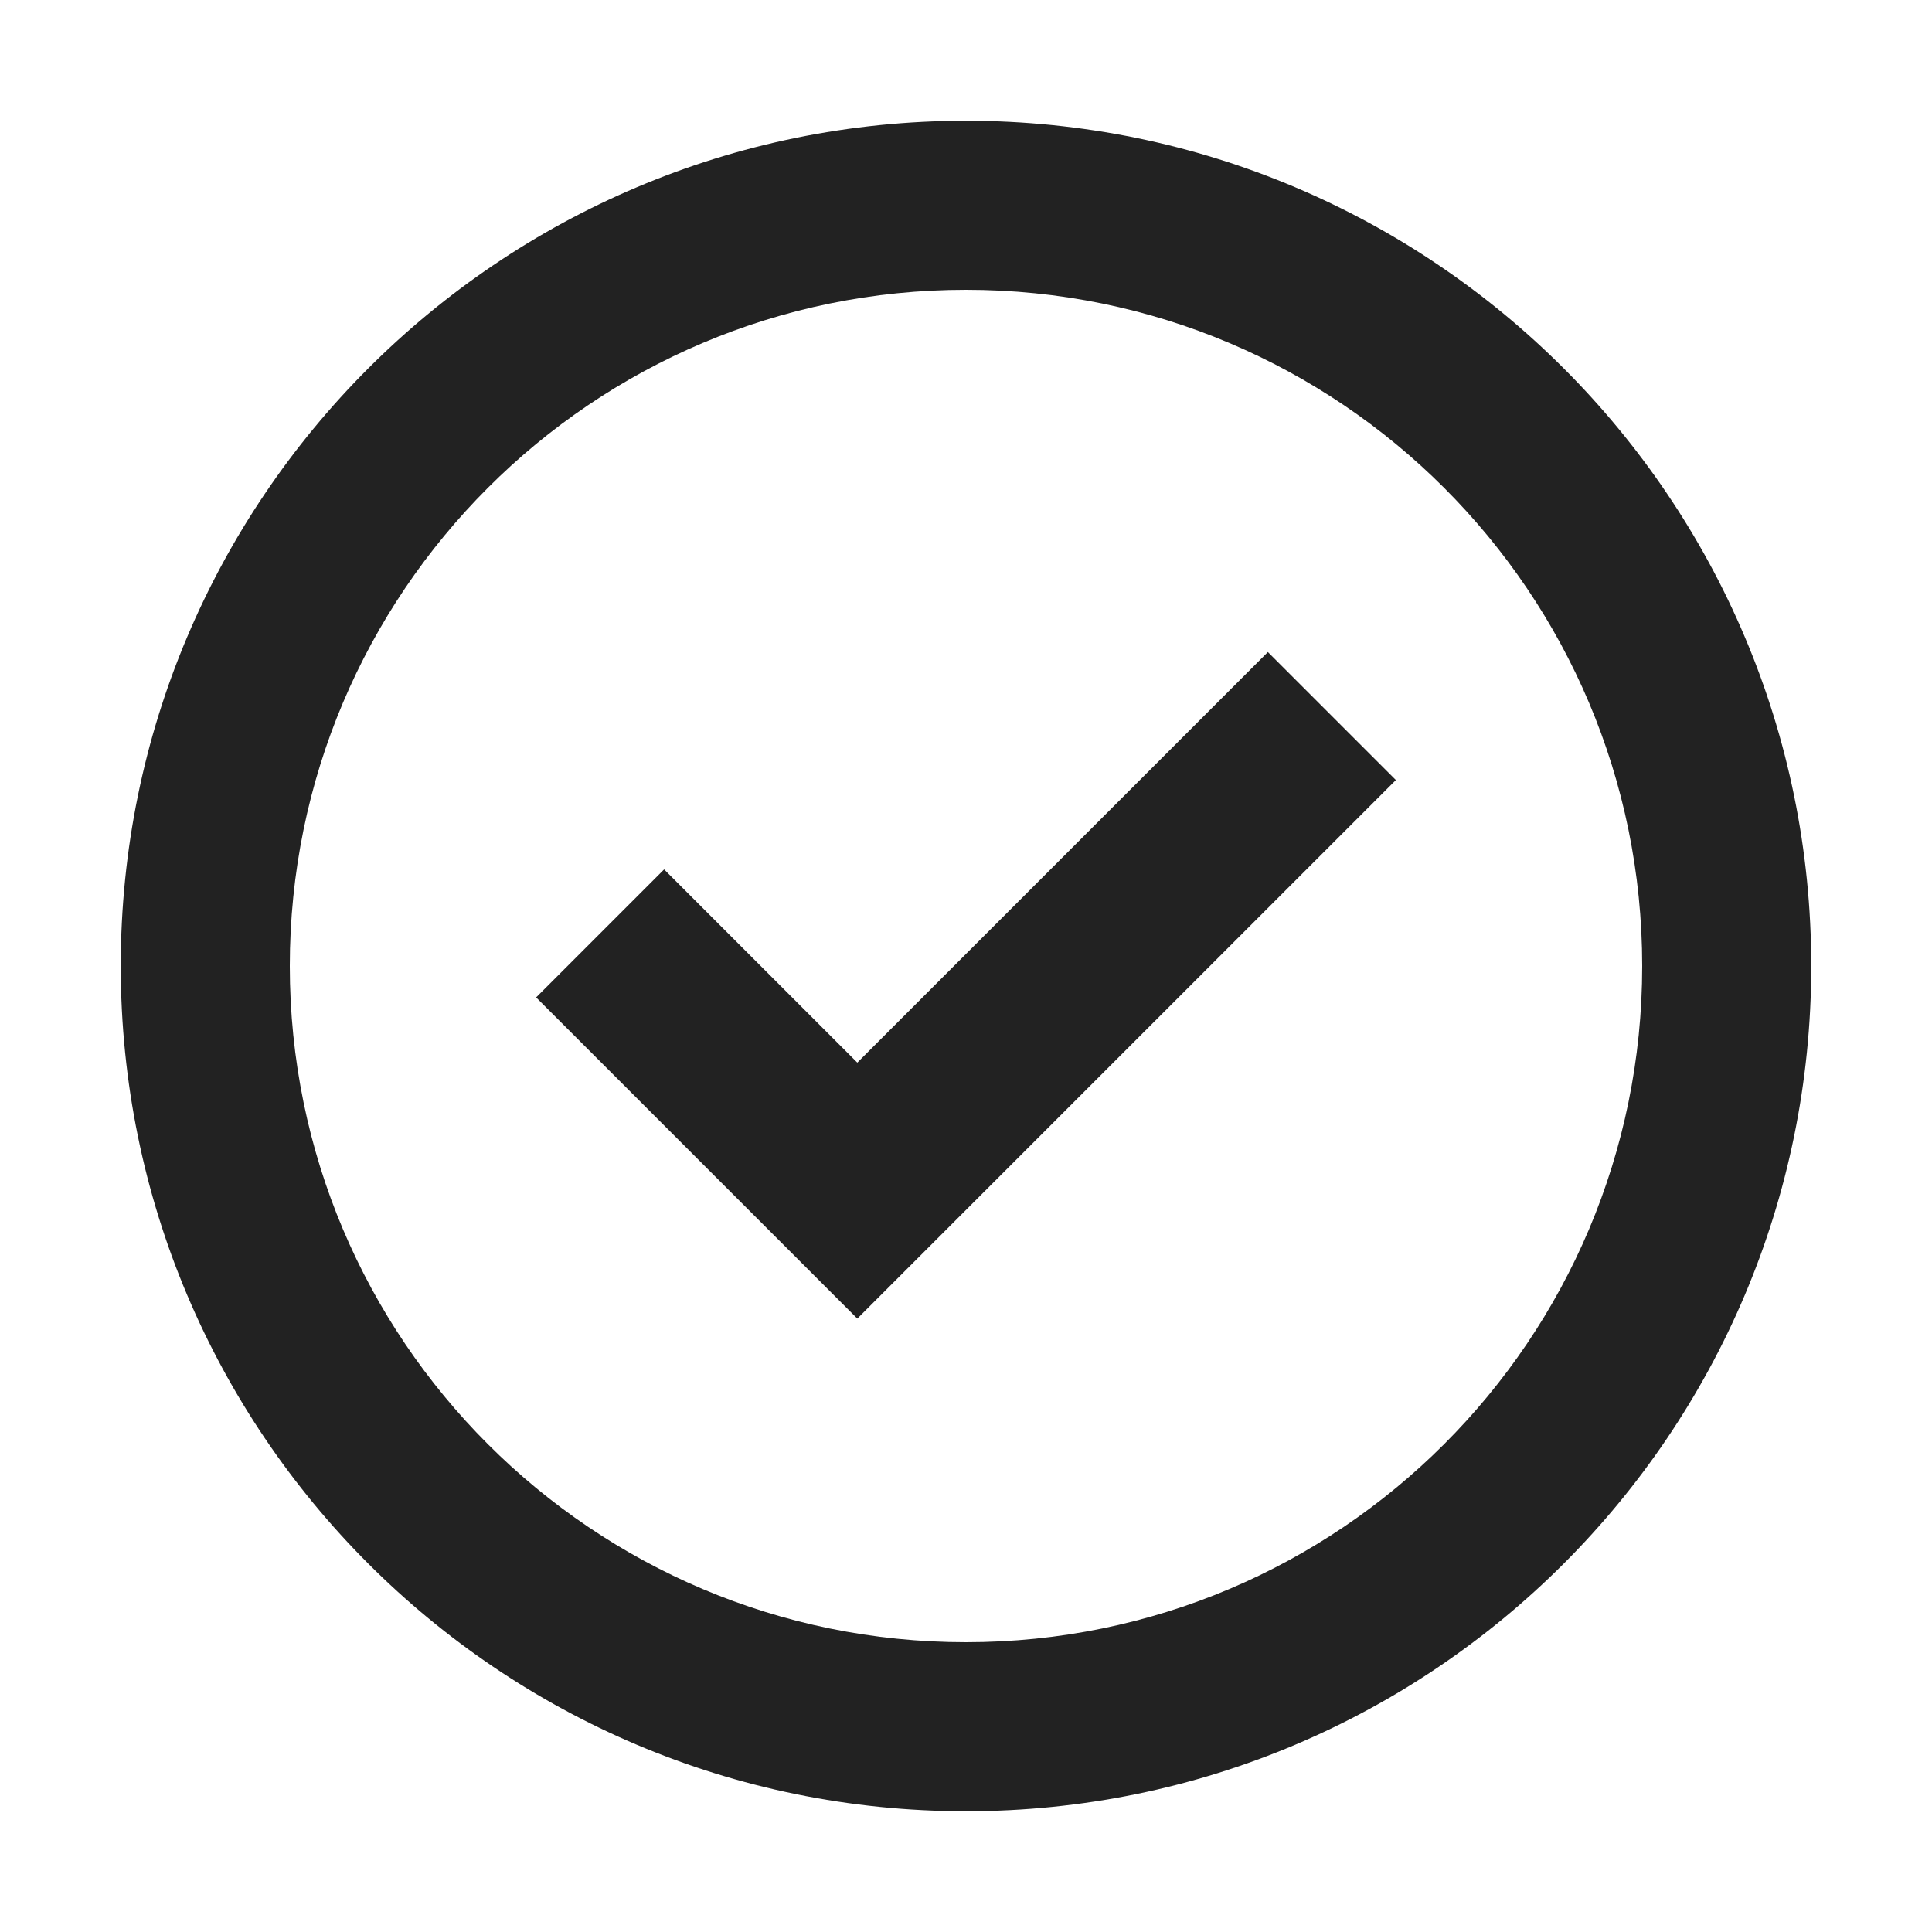
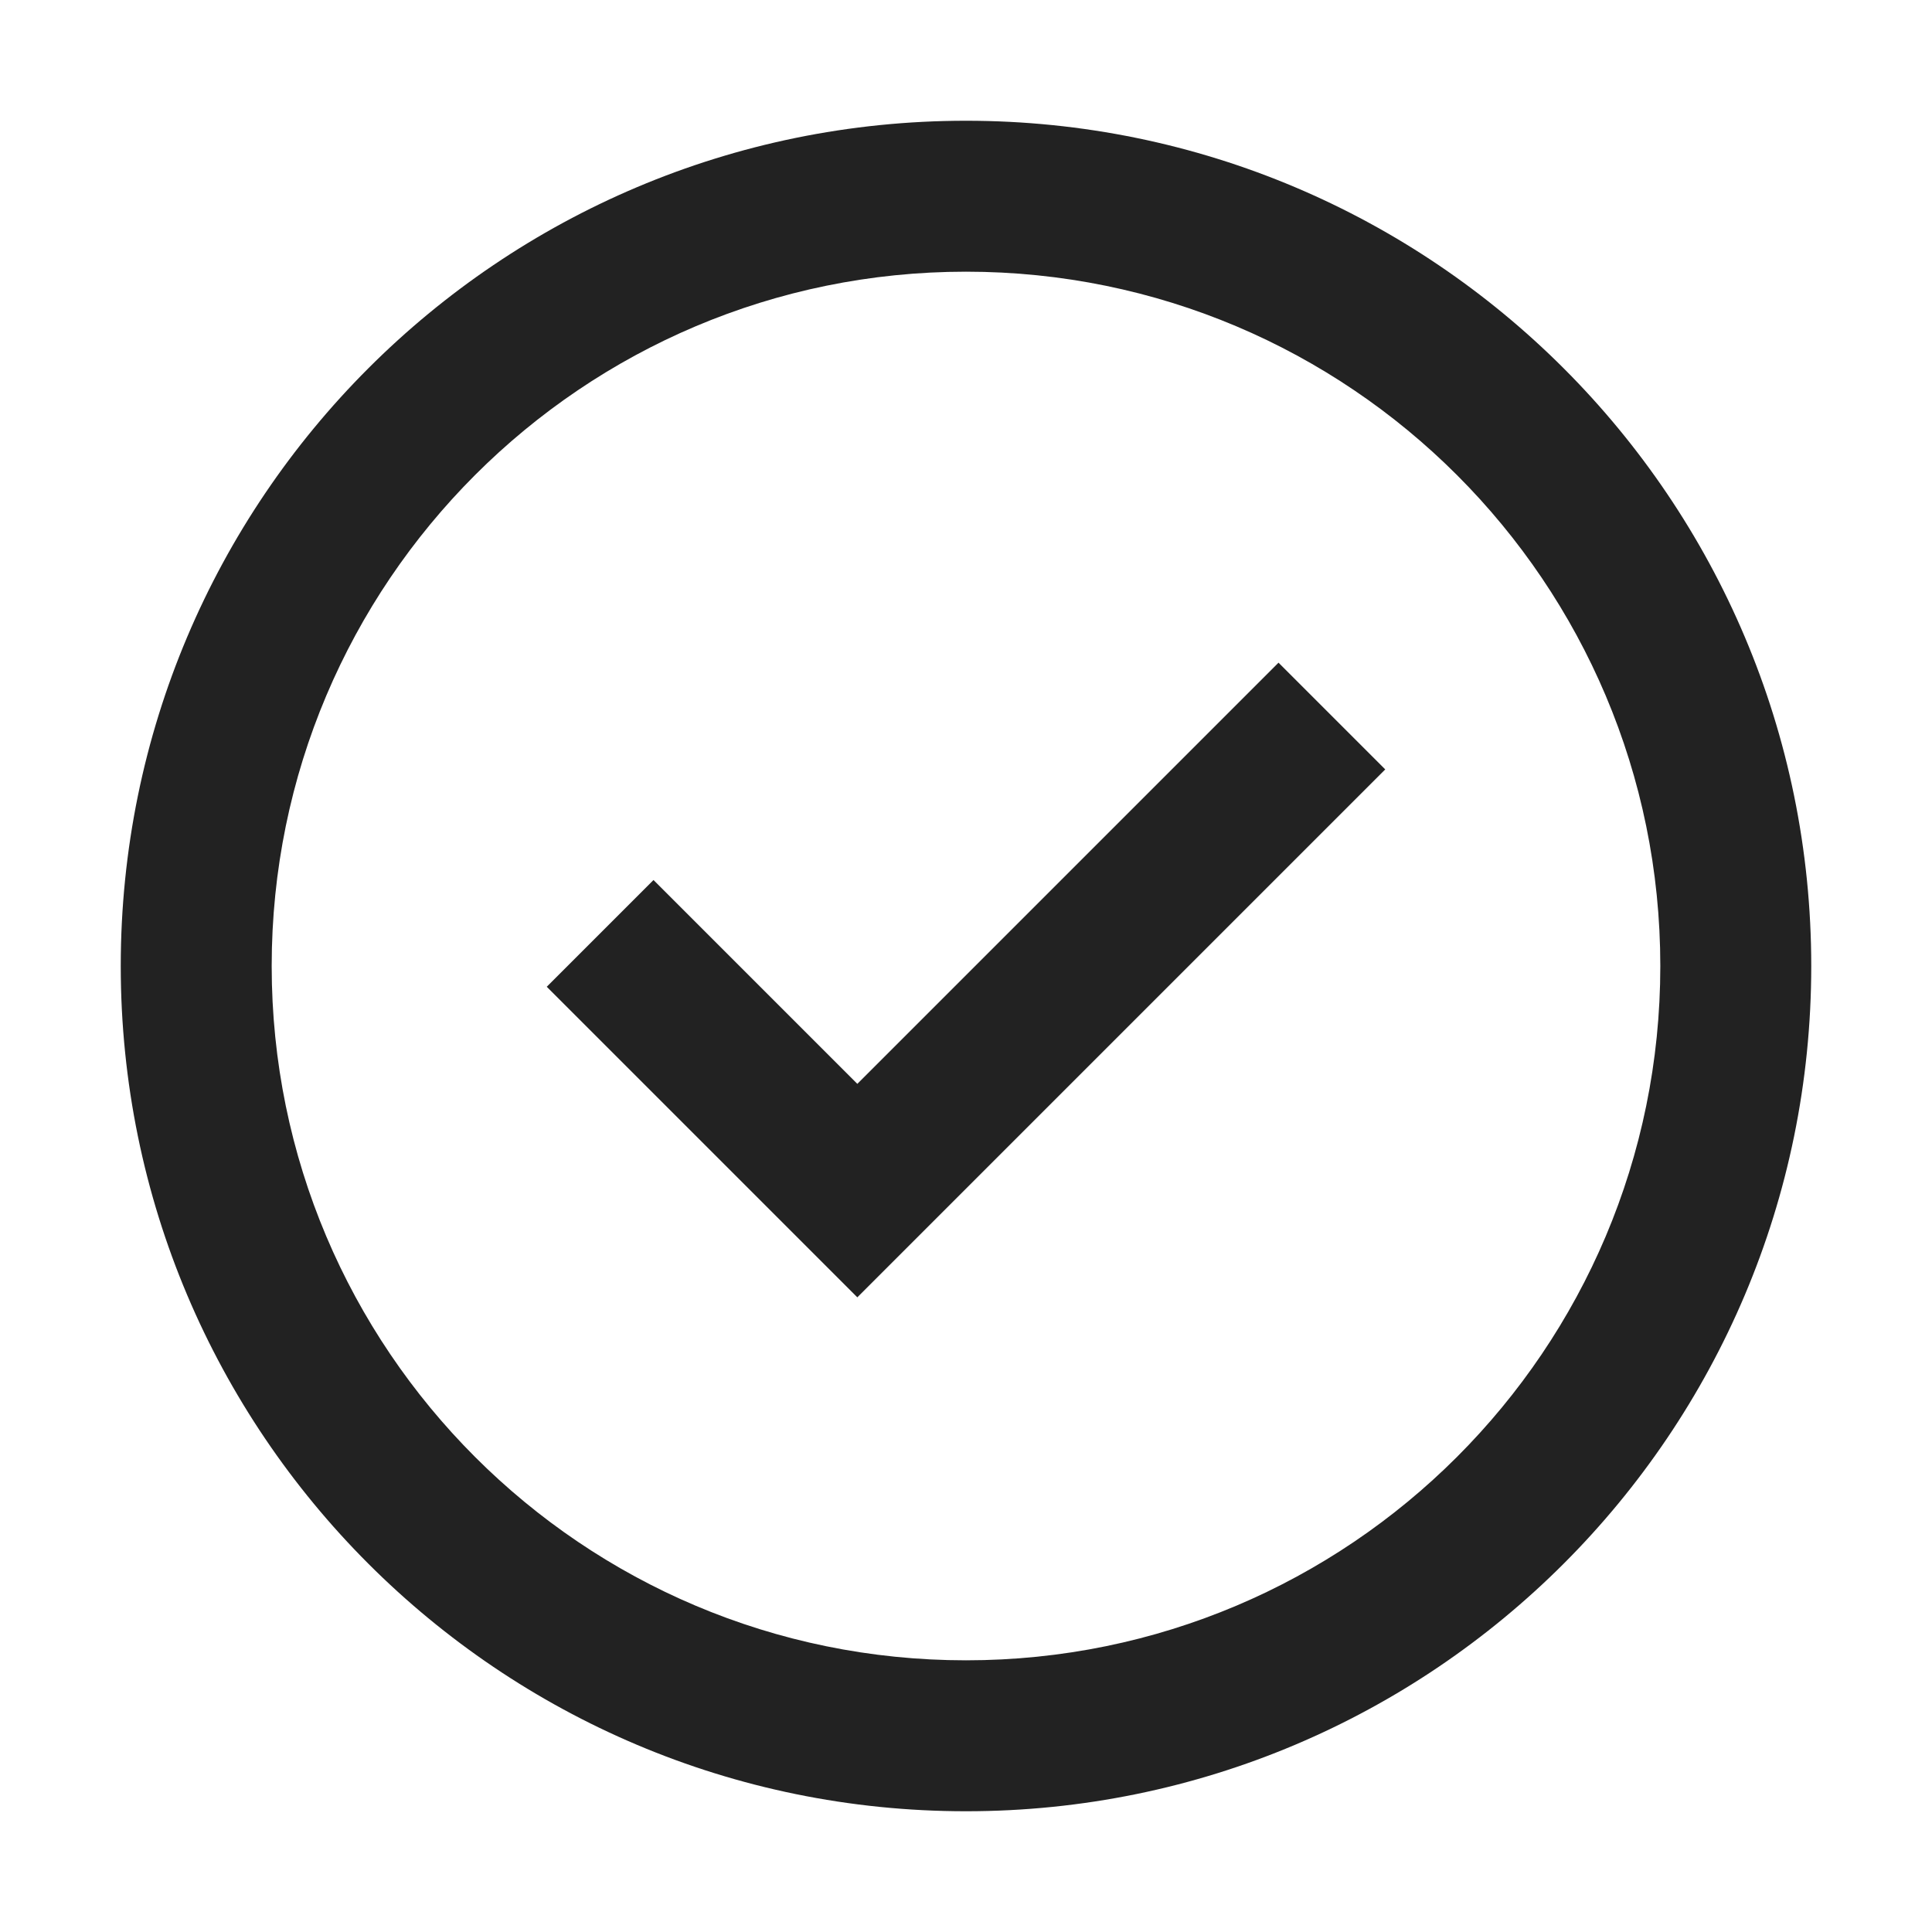
<svg xmlns="http://www.w3.org/2000/svg" width="16" height="16" viewBox="0 0 16 16">
-   <path fill="#222222" fill-rule="evenodd" d="M8 1a7 7 0 1 0 0 14A7 7 0 0 0 8 1zm0 1.4a5.6 5.6 0 1 1 0 11.2A5.6 5.6 0 0 1 8 2.4z" />
-   <path fill="#222222" d="M10.5 5.4l1.06 1.06L7.1 10.92 4.44 8.26 5.5 7.2l1.6 1.6z" />
+   <path fill="#222222" fill-rule="evenodd" d="M8 1a7 7 0 1 0 0 14A7 7 0 0 0 8 1zm0 1.25a5.75 5.75 0 1 1 0 11.5A5.75 5.75 0 0 1 8 2.25z" />
+   <path fill="#222222" d="M4.528 8.172L7.1 10.744l4.372-4.372-.884-.884L7.1 8.976 5.412 7.288z" />
</svg>
